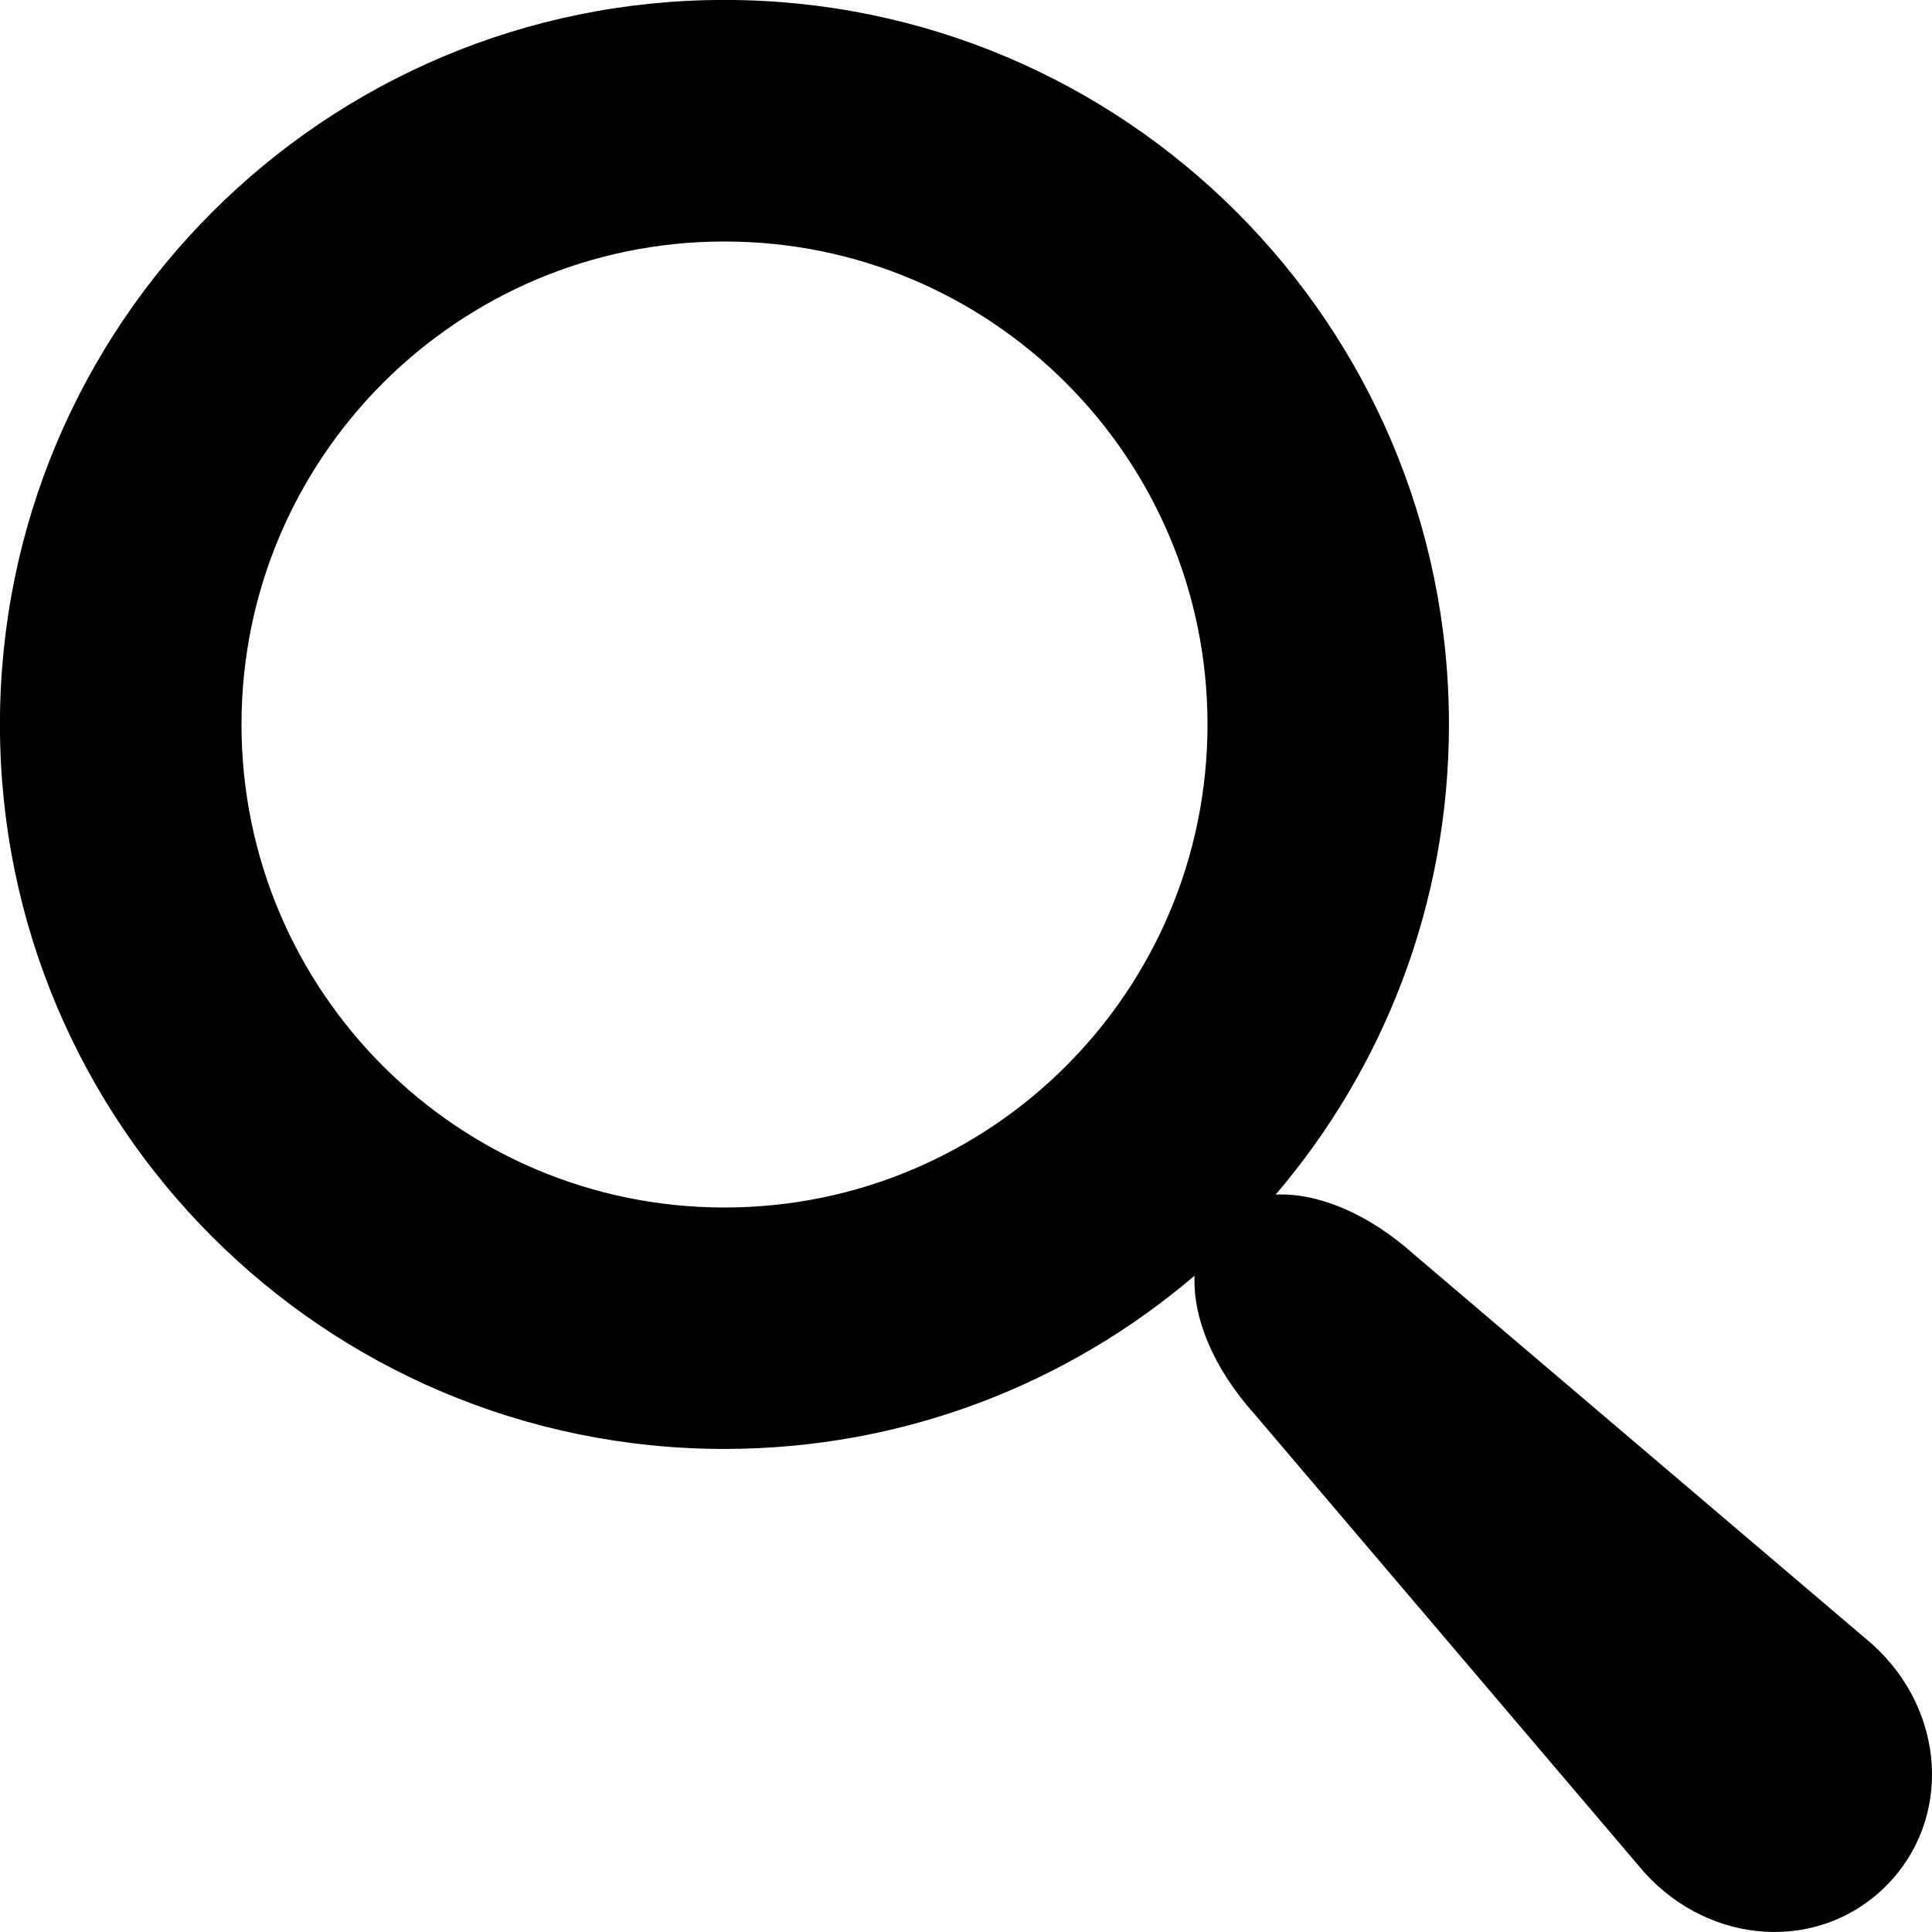
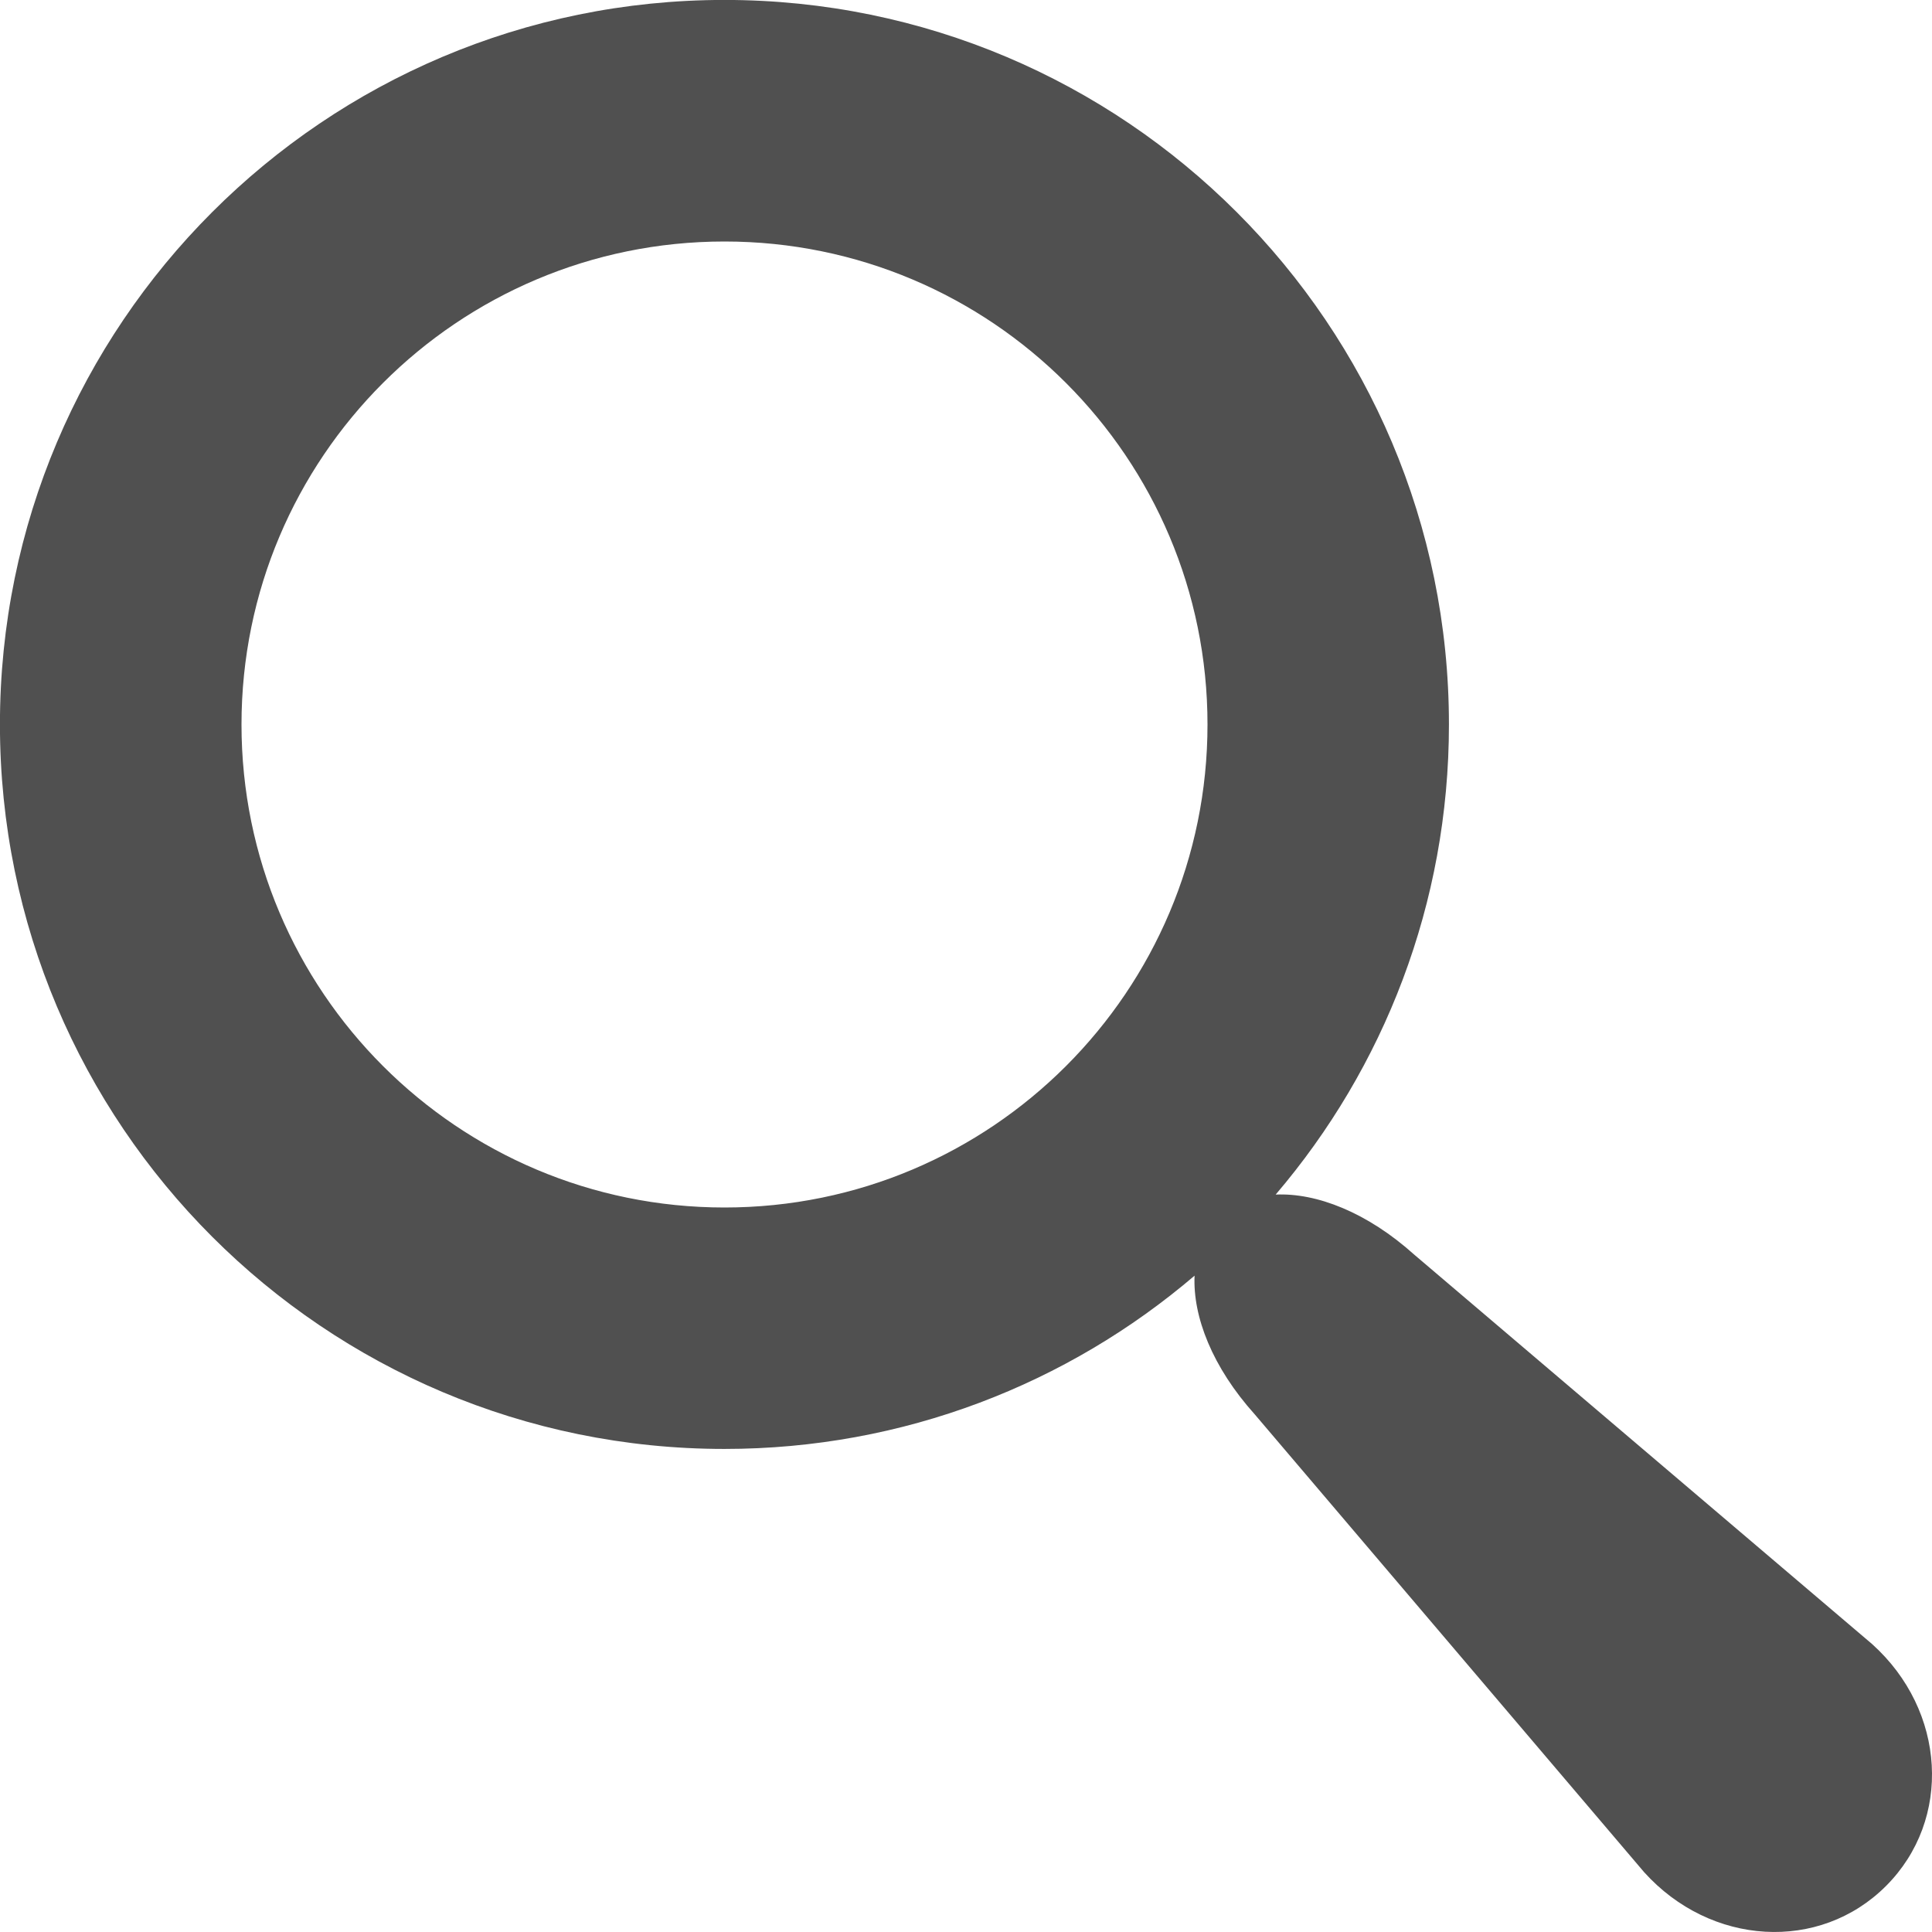
<svg xmlns="http://www.w3.org/2000/svg" version="1.1" width="32" height="32" viewBox="0 0 32 32">
-   <path d="M31.008 27.231l-7.58-6.447c-0.784-0.705-1.622-1.029-2.299-0.998 1.789-2.096 2.87-4.815 2.87-7.787 0-6.627-5.373-12-12-12s-12 5.373-12 12 5.373 12 12 12c2.972 0 5.691-1.081 7.787-2.87-0.031 0.677 0.293 1.515 0.998 2.299l6.447 7.58c1.104 1.226 2.907 1.33 4.007 0.23s0.997-2.903-0.23-4.007zM12 20c-4.418 0-8-3.582-8-8s3.582-8 8-8 8 3.582 8 8-3.582 8-8 8z" />
+   <path fill="rgb(80, 80, 80)" d="M31.008 27.231l-7.58-6.447c-0.784-0.705-1.622-1.029-2.299-0.998 1.789-2.096 2.87-4.815 2.87-7.787 0-6.627-5.373-12-12-12s-12 5.373-12 12 5.373 12 12 12c2.972 0 5.691-1.081 7.787-2.87-0.031 0.677 0.293 1.515 0.998 2.299l6.447 7.58c1.104 1.226 2.907 1.33 4.007 0.23s0.997-2.903-0.23-4.007zM12 20c-4.418 0-8-3.582-8-8s3.582-8 8-8 8 3.582 8 8-3.582 8-8 8z" />
</svg>
